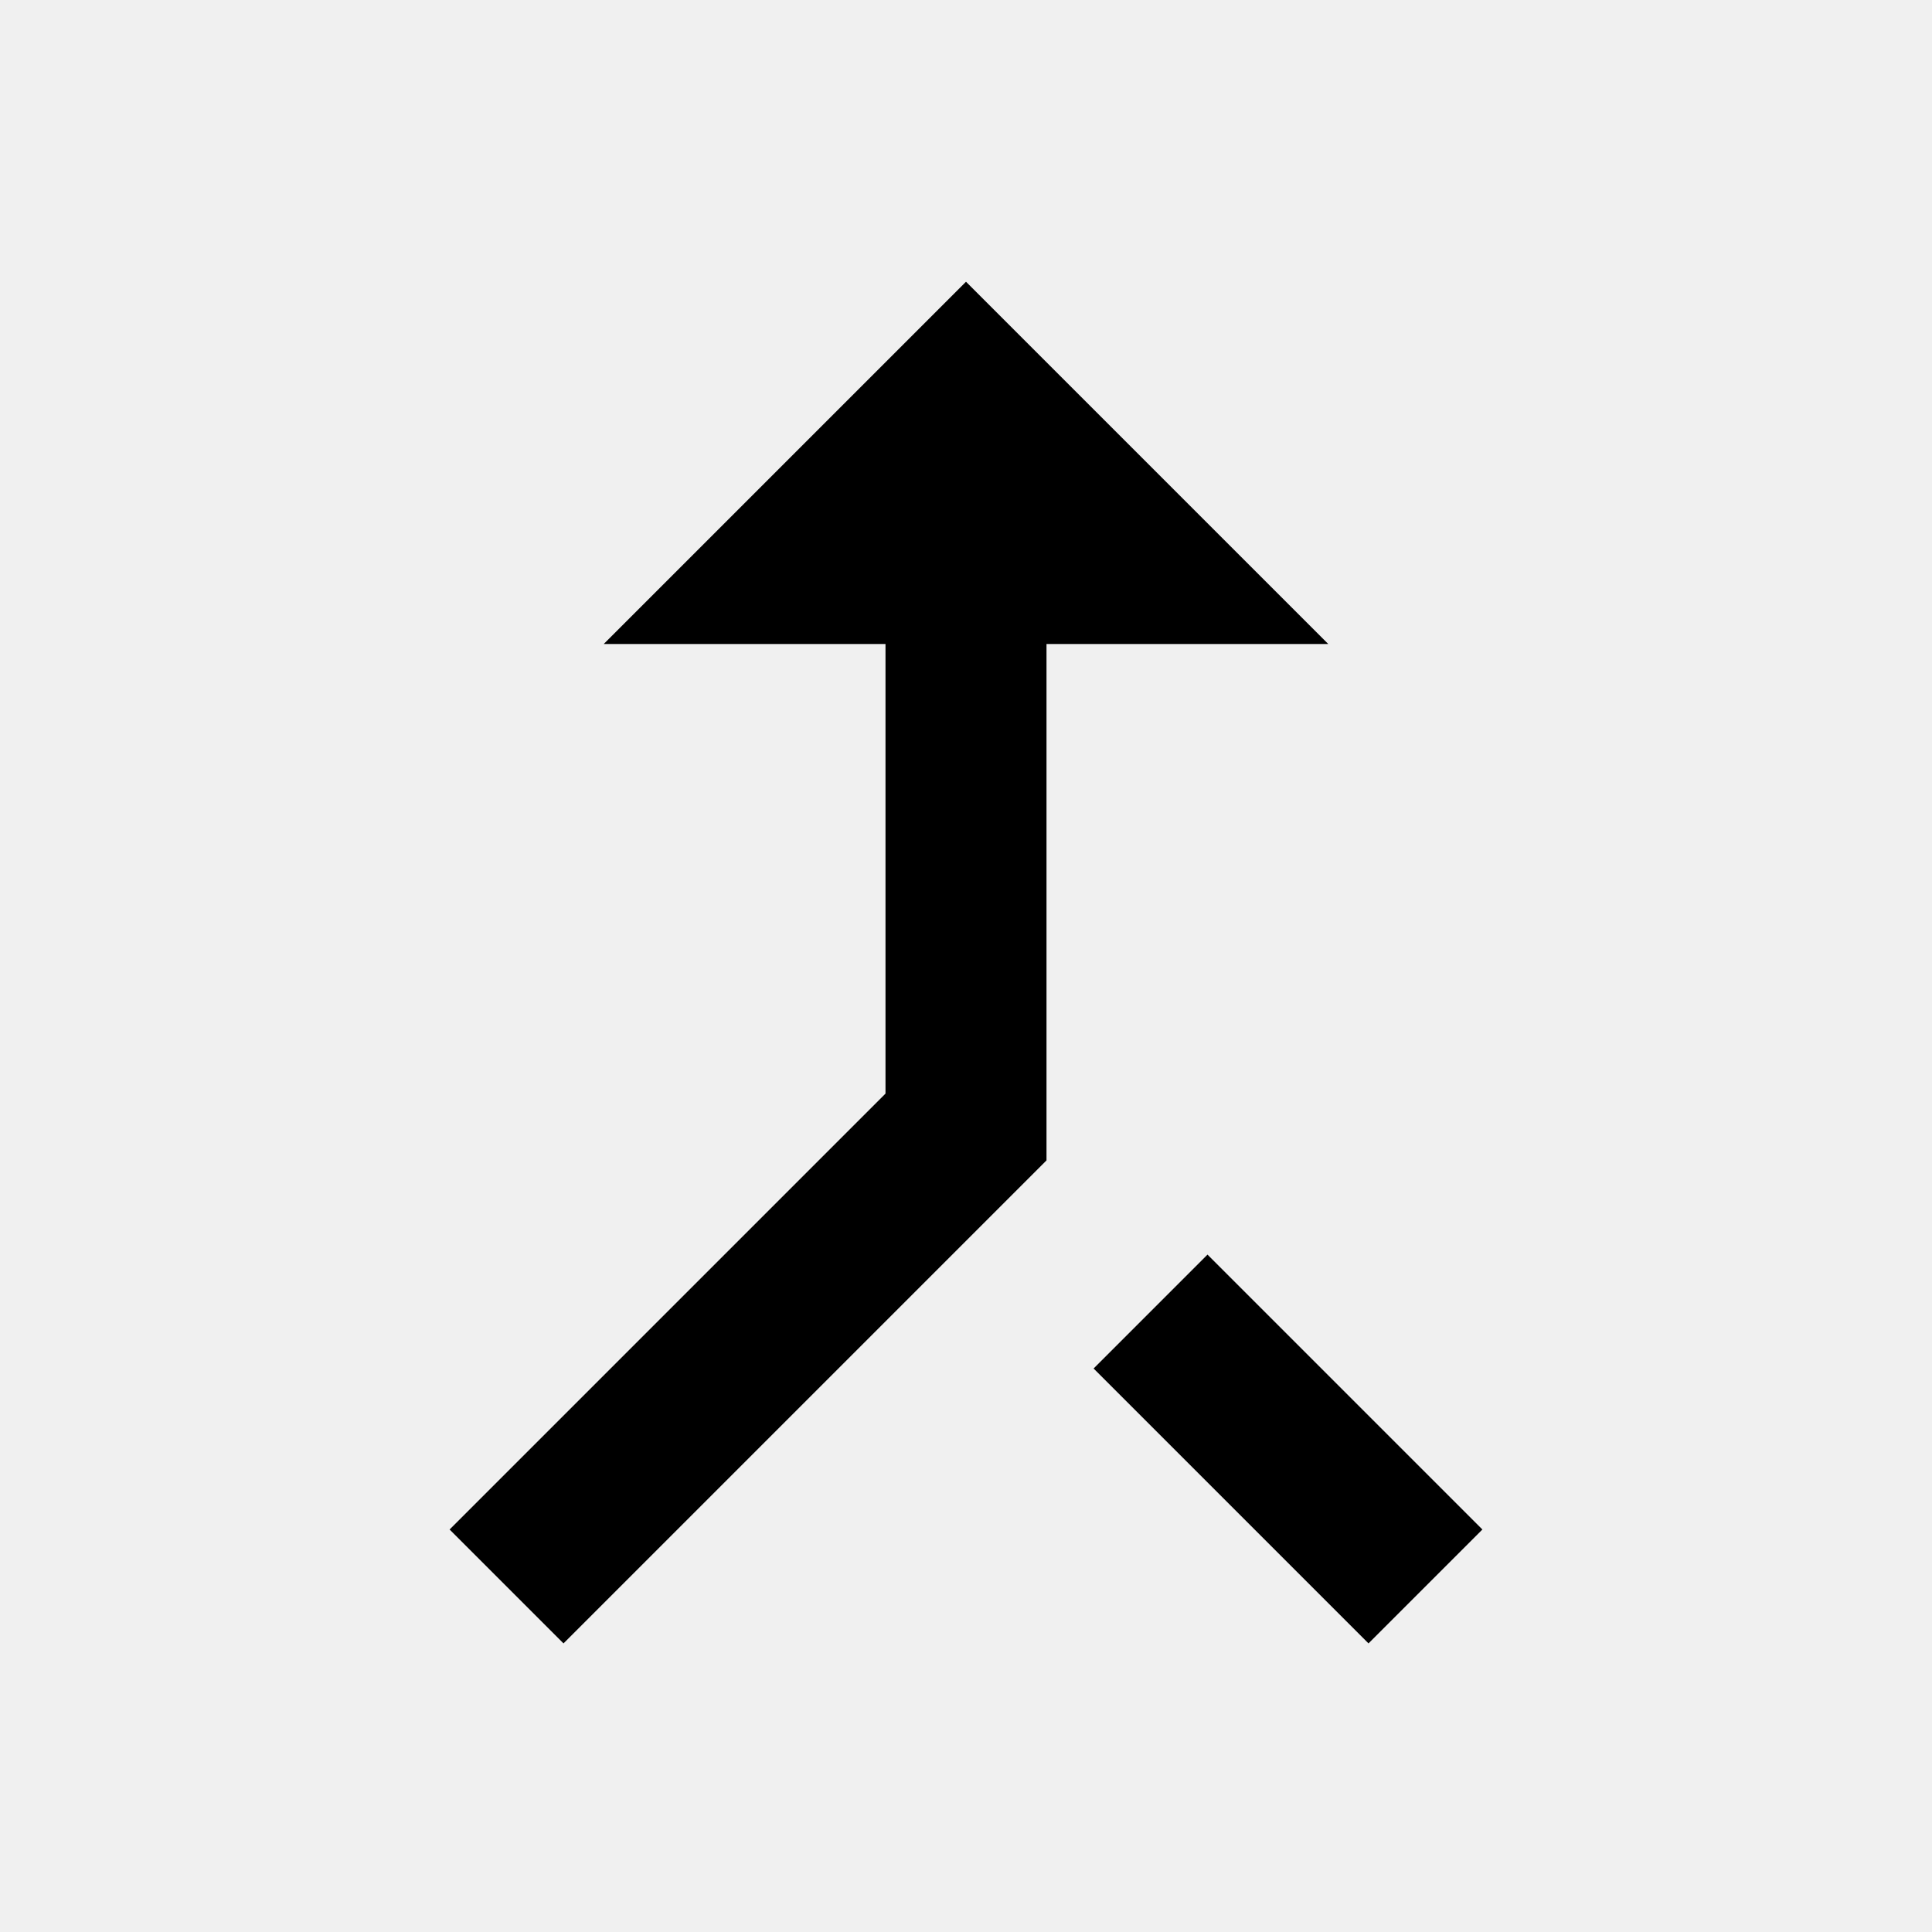
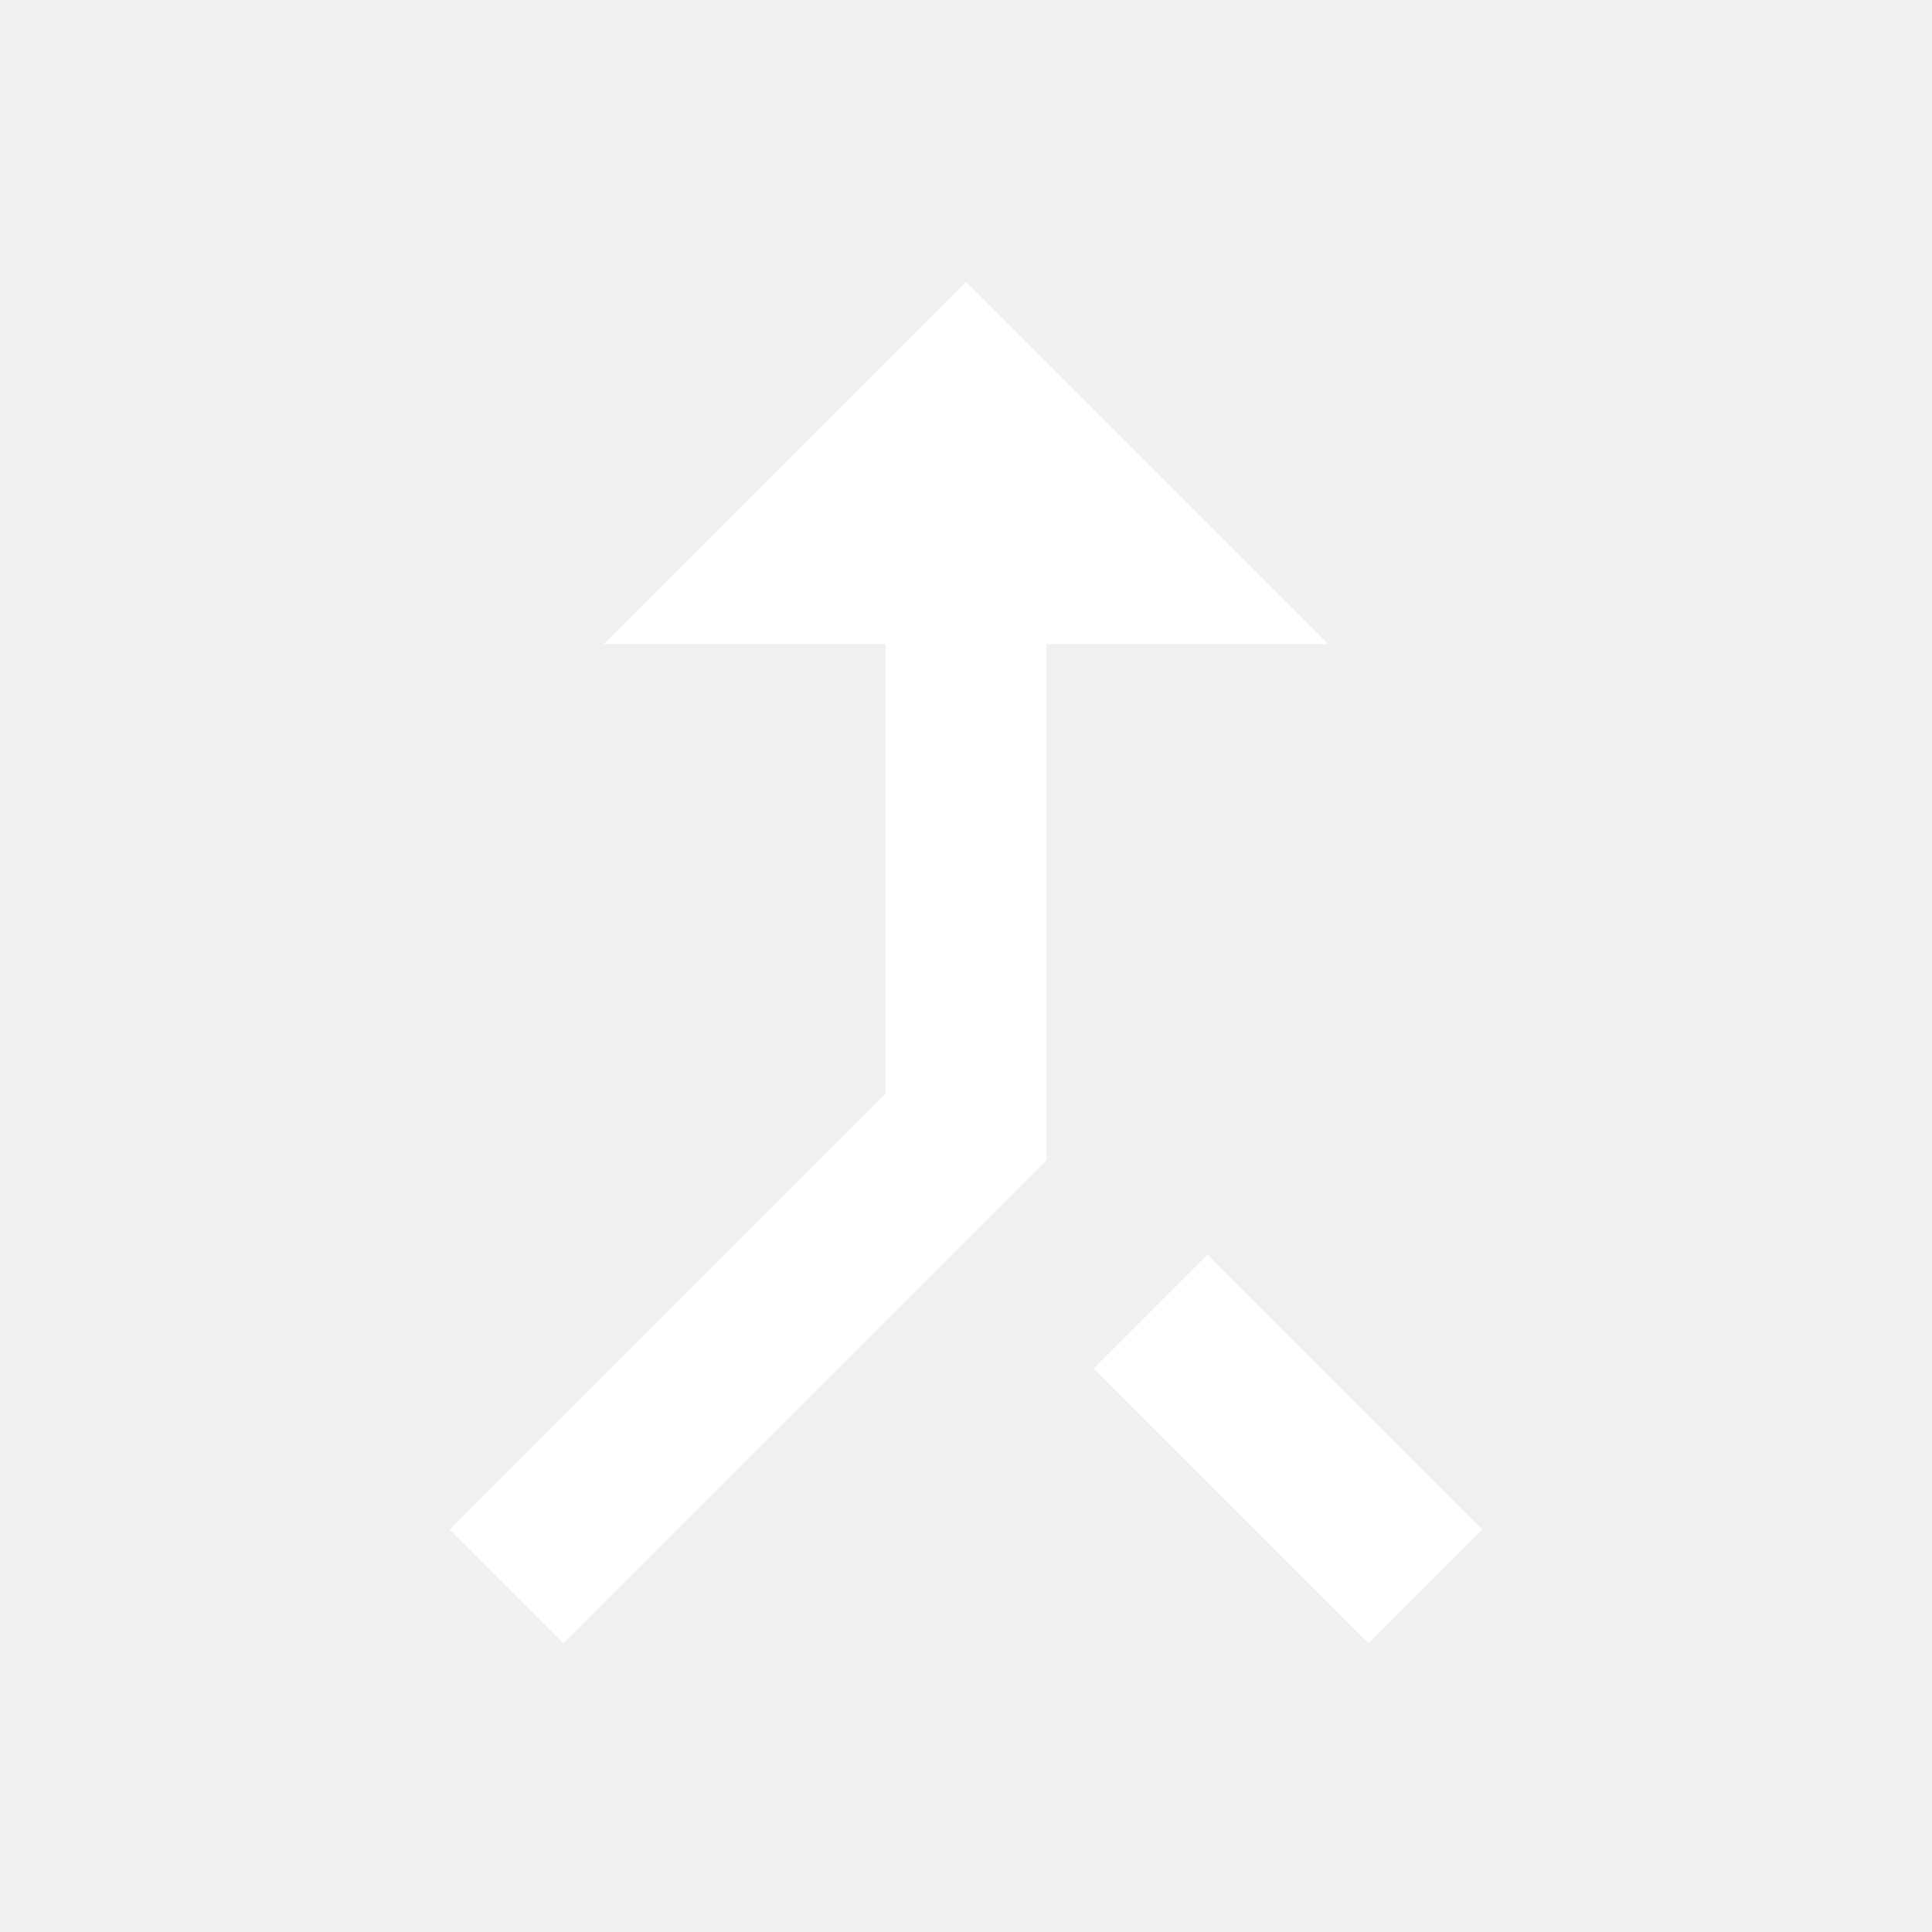
<svg xmlns="http://www.w3.org/2000/svg" width="48" height="48" viewBox="0 0 48 48">
-   <path d="M34 40.83L36.83 38 30 31.17 27.17 34 34 40.83zM15 16h7v11.17L11.17 38 14 40.83l12-12V16h7l-9-9-9 9z" />
+   <path d="M34 40.83L36.83 38 30 31.17 27.17 34 34 40.83zM15 16h7v11.17L11.17 38 14 40.83l12-12V16h7l-9-9-9 9z" fill="white" />
</svg>
